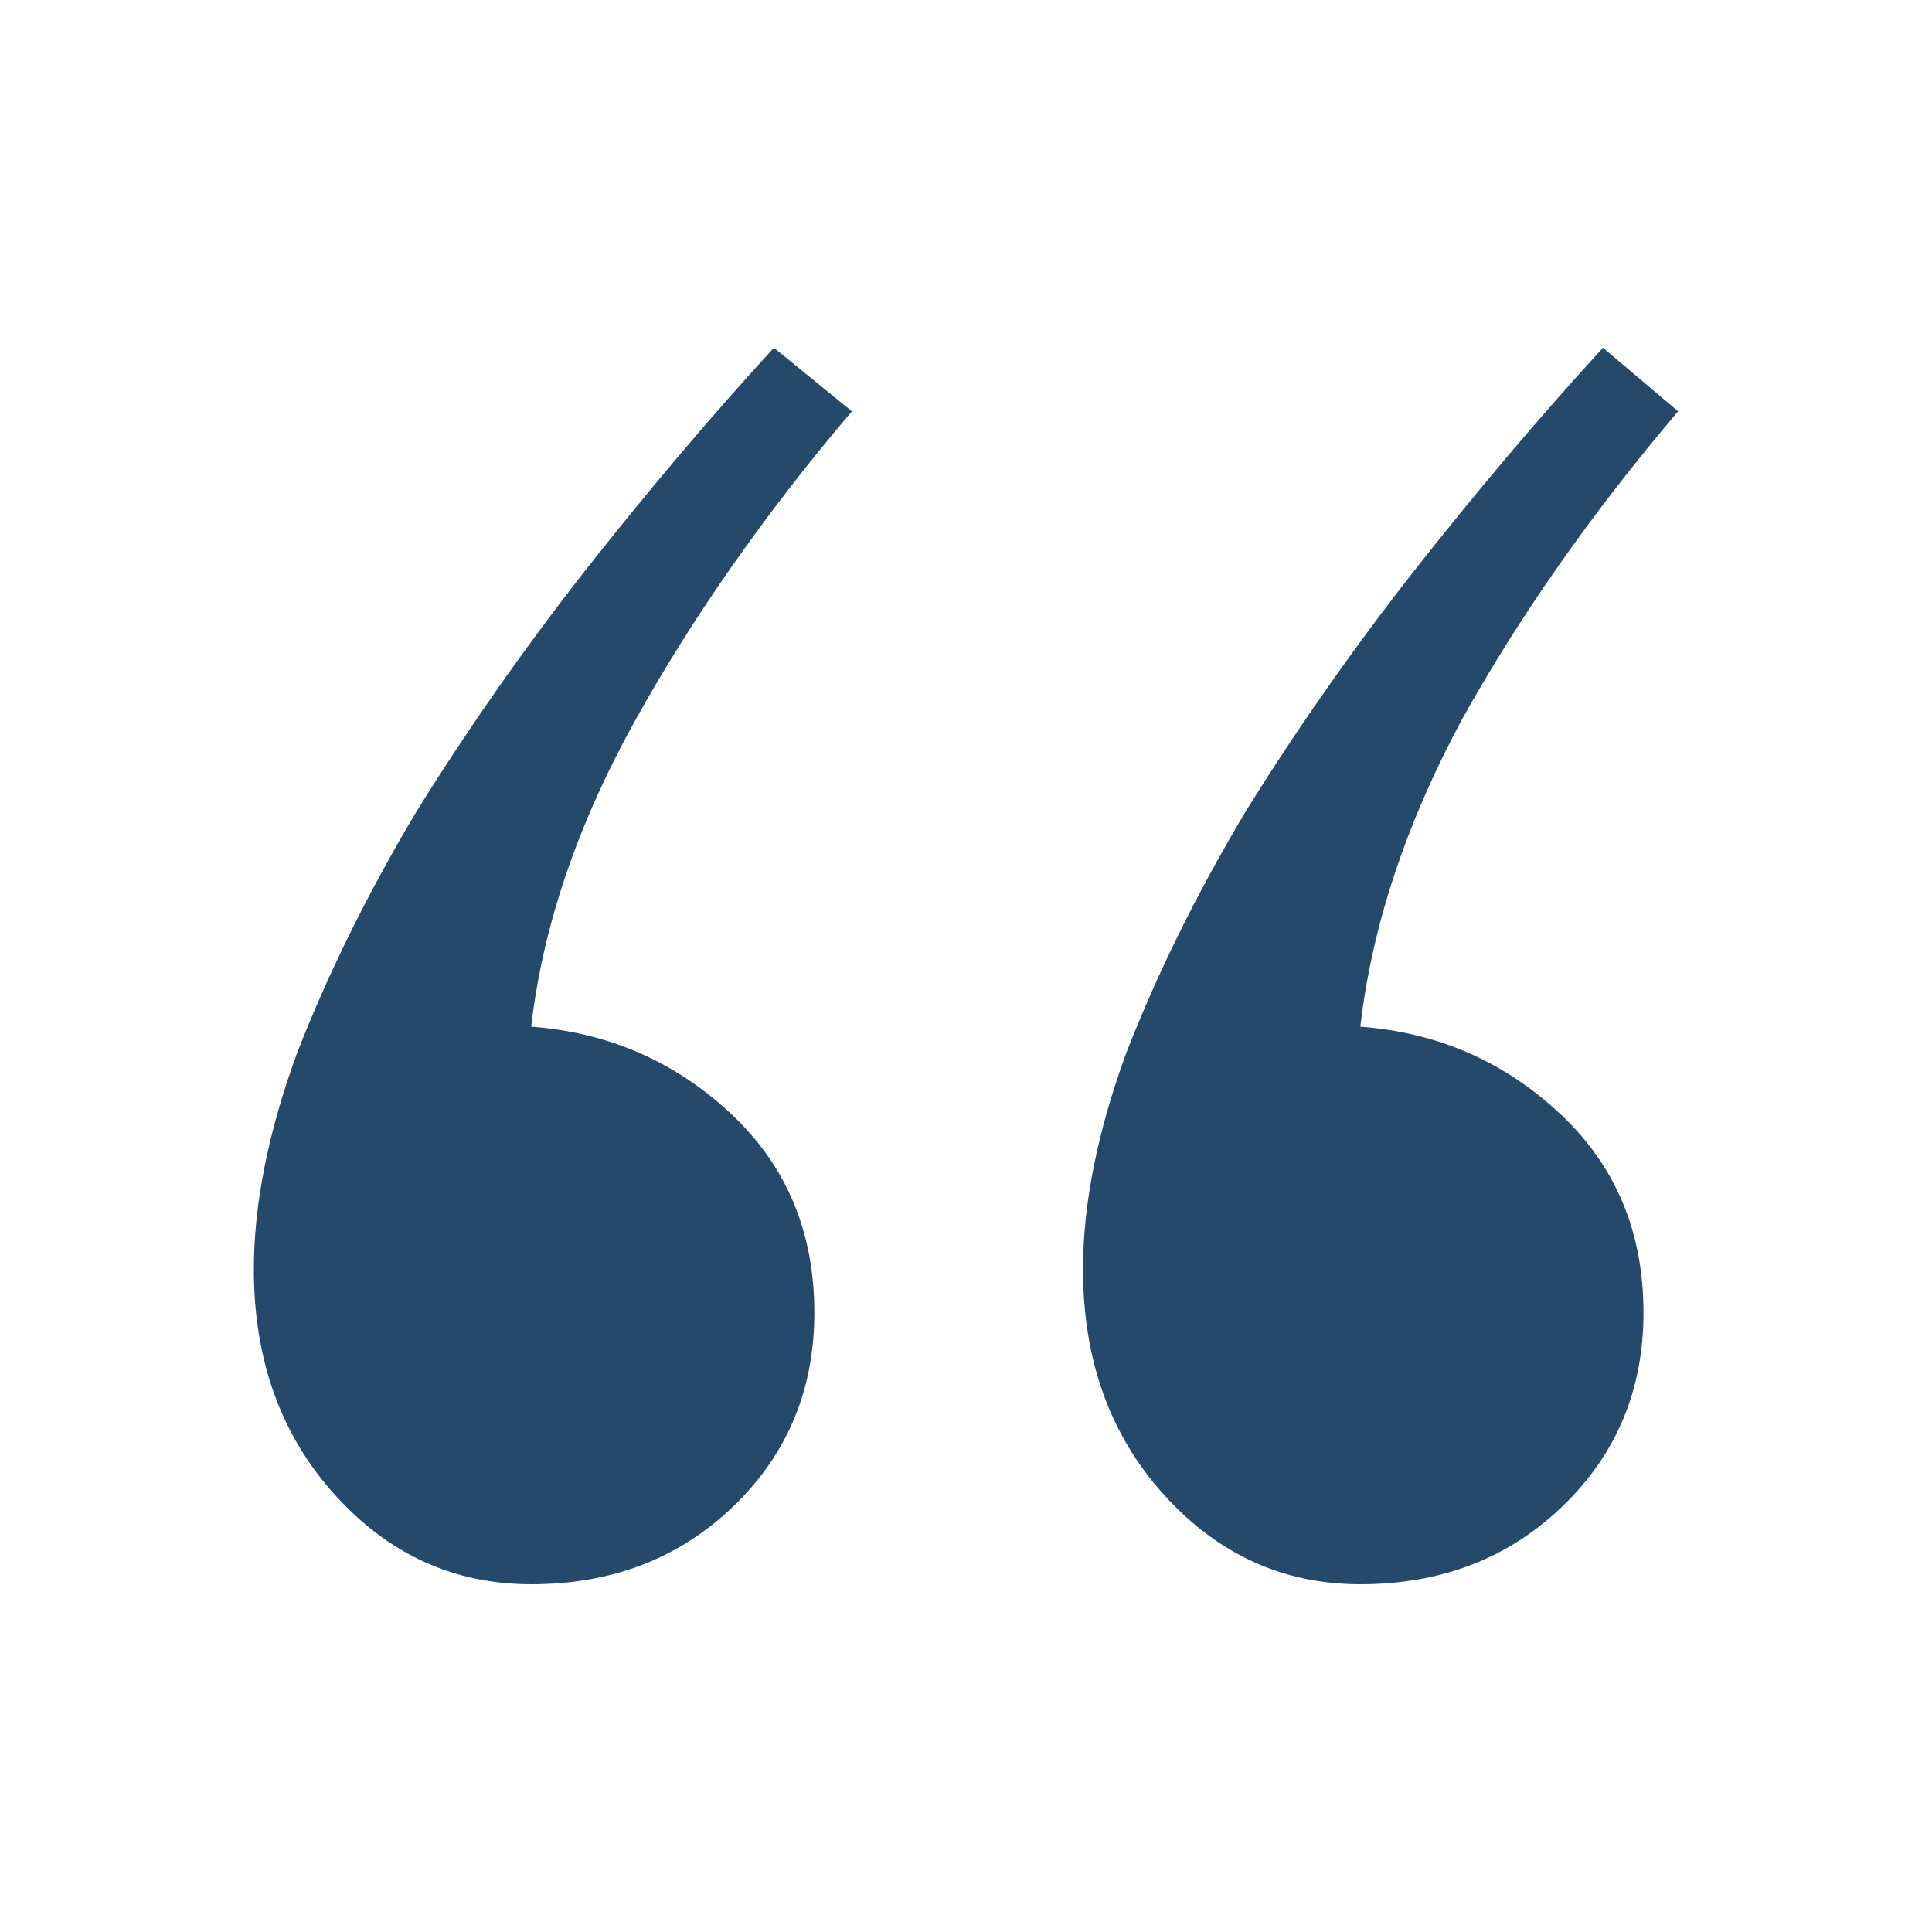
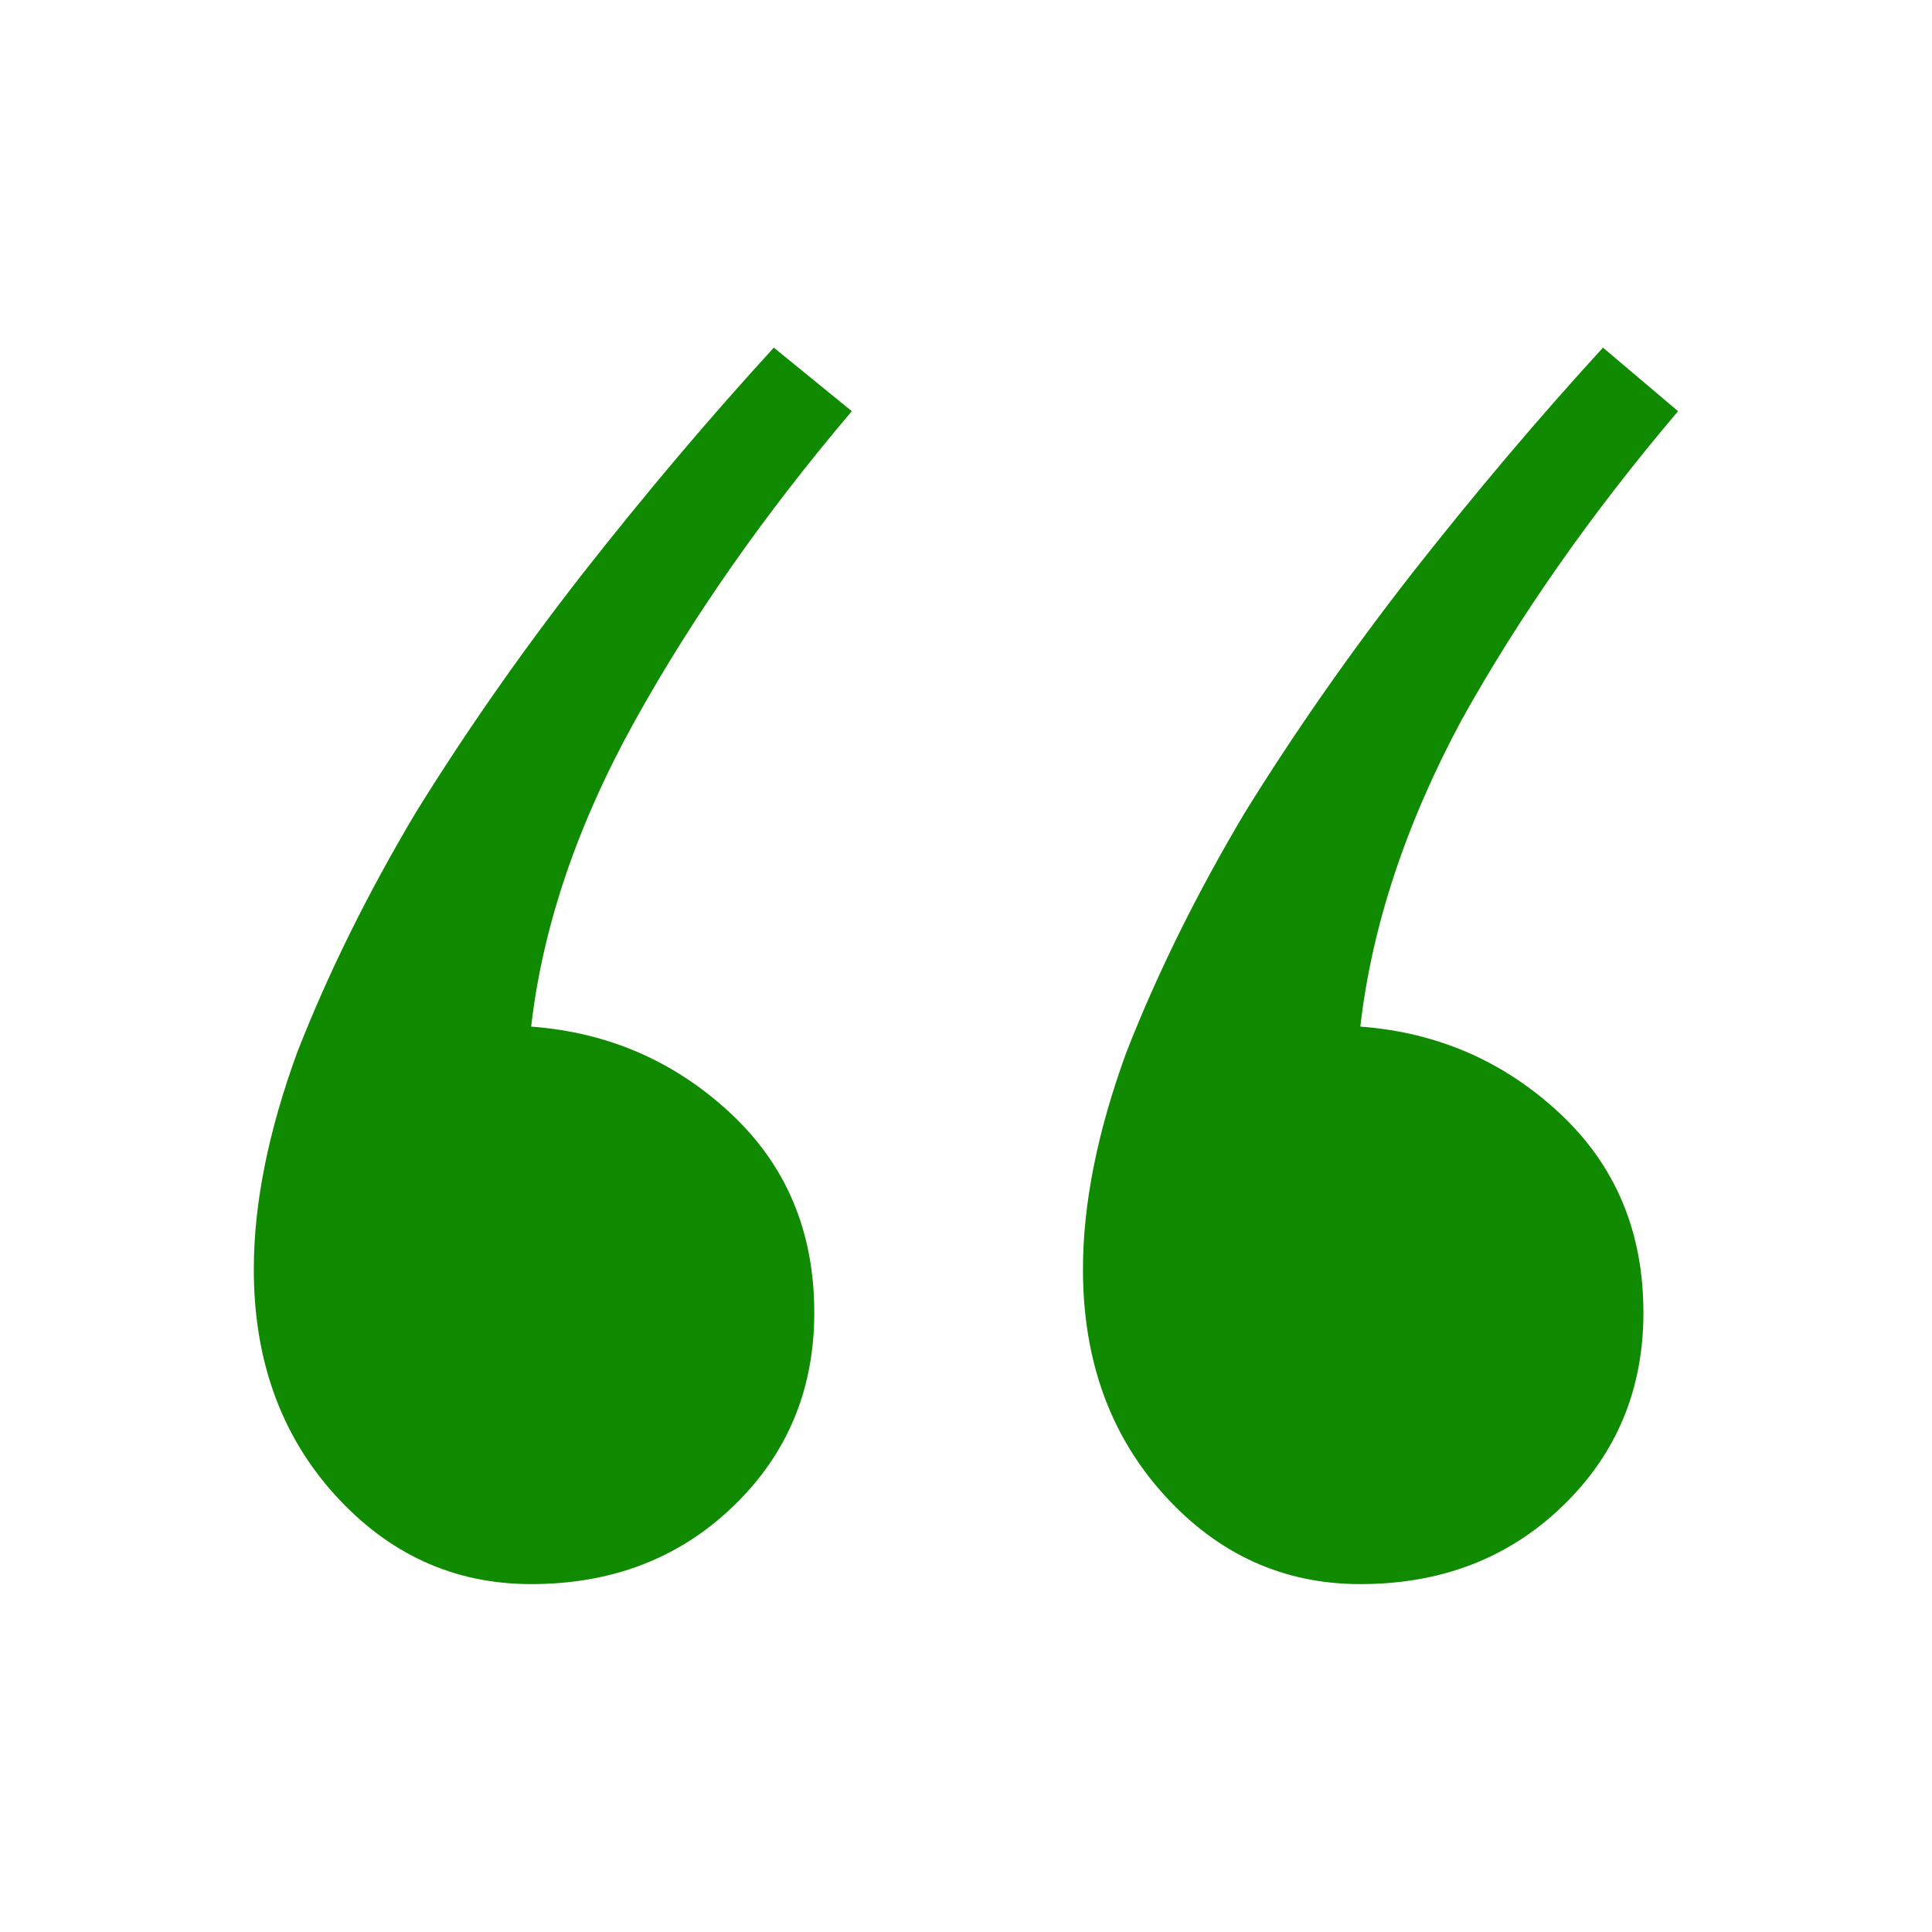
<svg xmlns="http://www.w3.org/2000/svg" width="30" height="30" viewBox="0 0 30 30" fill="none">
-   <path d="M12.645 20.383C12.645 21.58 12.226 22.581 11.389 23.389C10.551 24.196 9.505 24.6 8.248 24.6C7.052 24.6 6.035 24.137 5.198 23.209C4.361 22.282 3.942 21.116 3.942 19.71C3.942 18.694 4.166 17.572 4.615 16.346C5.093 15.12 5.706 13.879 6.454 12.623C7.232 11.367 8.099 10.125 9.056 8.899C10.043 7.643 11.03 6.477 12.017 5.4L13.228 6.387C11.882 7.972 10.761 9.572 9.863 11.187C8.966 12.802 8.428 14.387 8.248 15.942C9.445 16.032 10.476 16.48 11.344 17.288C12.211 18.096 12.645 19.127 12.645 20.383ZM25.52 20.383C25.52 21.58 25.101 22.581 24.263 23.389C23.426 24.196 22.379 24.6 21.123 24.6C19.927 24.6 18.91 24.137 18.073 23.209C17.235 22.282 16.817 21.116 16.817 19.71C16.817 18.694 17.041 17.572 17.49 16.346C17.968 15.12 18.581 13.879 19.329 12.623C20.106 11.367 20.974 10.125 21.931 8.899C22.918 7.643 23.904 6.477 24.891 5.4L26.058 6.387C24.712 7.972 23.59 9.572 22.693 11.187C21.826 12.802 21.303 14.387 21.123 15.942C22.32 16.032 23.351 16.48 24.218 17.288C25.086 18.096 25.52 19.127 25.52 20.383Z" fill="#25496B" />
+   <path d="M12.644 20.382C12.644 21.578 12.226 22.58 11.388 23.387C10.551 24.195 9.504 24.598 8.248 24.598C7.052 24.598 6.035 24.135 5.197 23.208C4.36 22.281 3.941 21.114 3.941 19.709C3.941 18.692 4.166 17.57 4.614 16.344C5.093 15.118 5.706 13.877 6.454 12.621C7.231 11.365 8.098 10.124 9.055 8.898C10.042 7.641 11.029 6.475 12.016 5.398L13.227 6.385C11.882 7.97 10.76 9.57 9.863 11.185C8.966 12.8 8.427 14.385 8.248 15.941C9.444 16.03 10.476 16.479 11.343 17.286C12.211 18.094 12.644 19.125 12.644 20.382ZM25.519 20.382C25.519 21.578 25.1 22.58 24.263 23.387C23.425 24.195 22.379 24.598 21.123 24.598C19.927 24.598 18.91 24.135 18.072 23.208C17.235 22.281 16.816 21.114 16.816 19.709C16.816 18.692 17.041 17.57 17.489 16.344C17.968 15.118 18.581 13.877 19.328 12.621C20.106 11.365 20.973 10.124 21.93 8.898C22.917 7.641 23.904 6.475 24.891 5.398L26.057 6.385C24.712 7.97 23.59 9.57 22.693 11.185C21.826 12.8 21.302 14.385 21.123 15.941C22.319 16.03 23.351 16.479 24.218 17.286C25.085 18.094 25.519 19.125 25.519 20.382Z" fill="#108A00" />
</svg>
